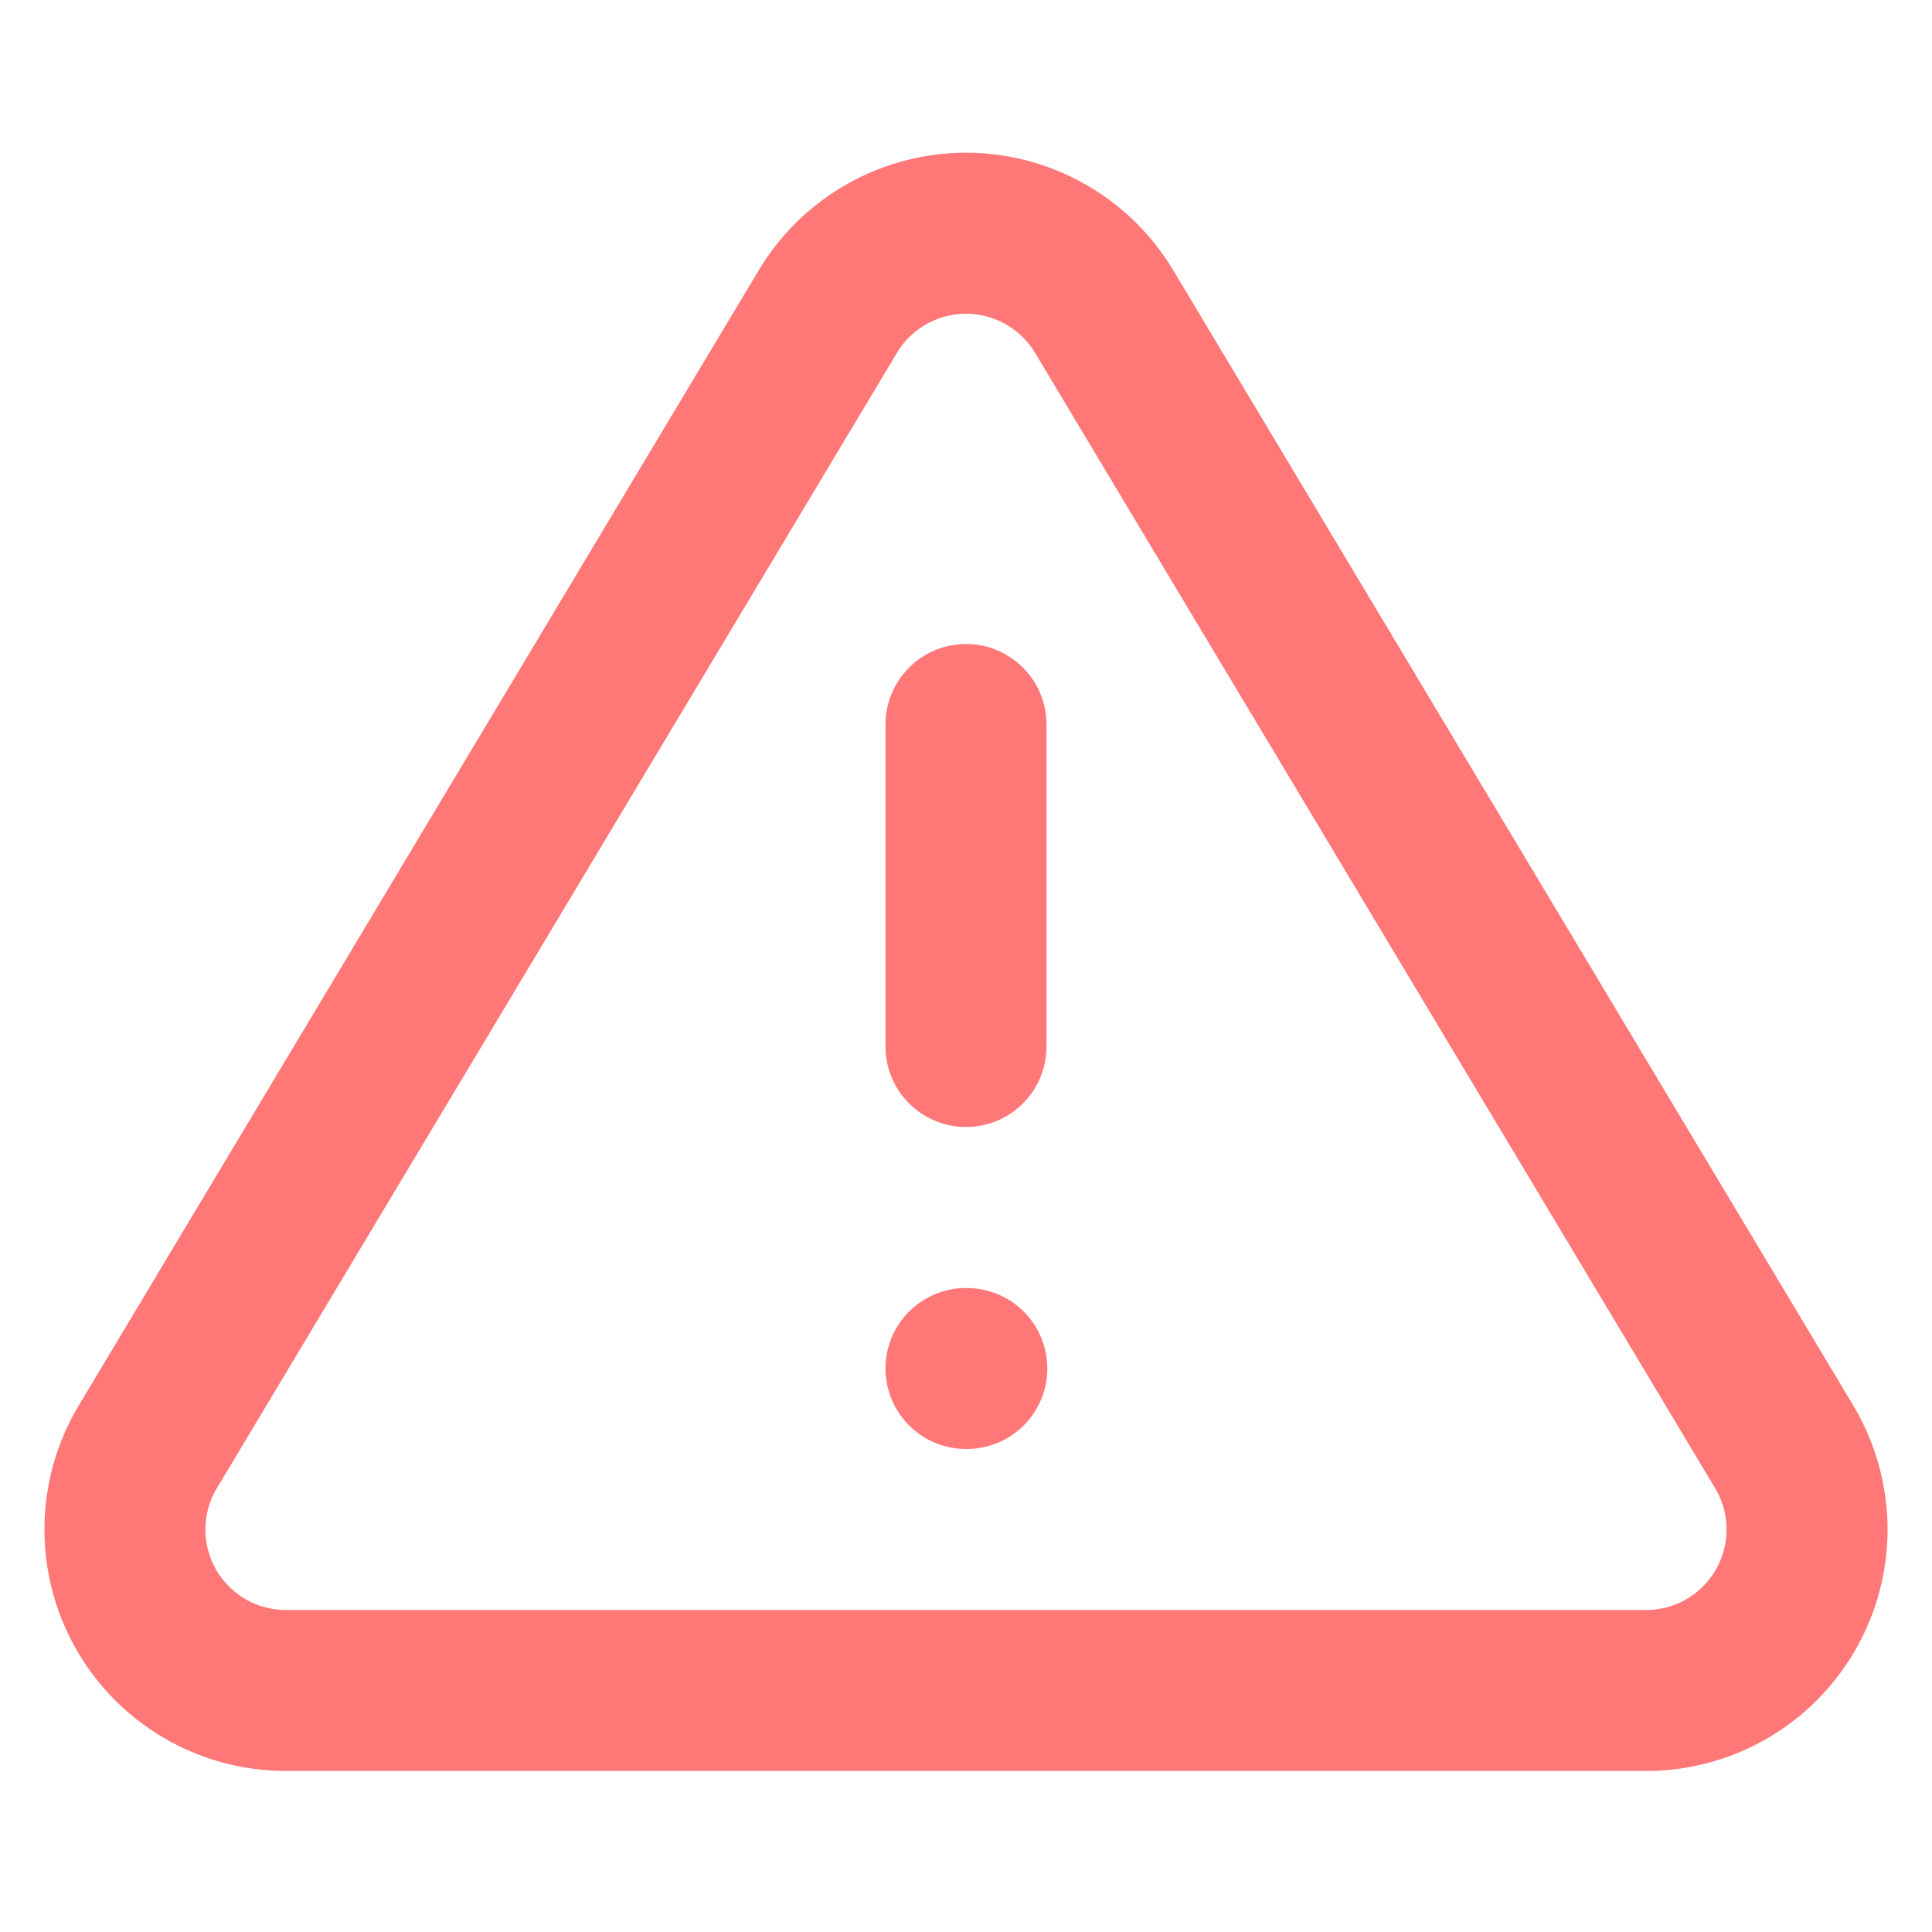
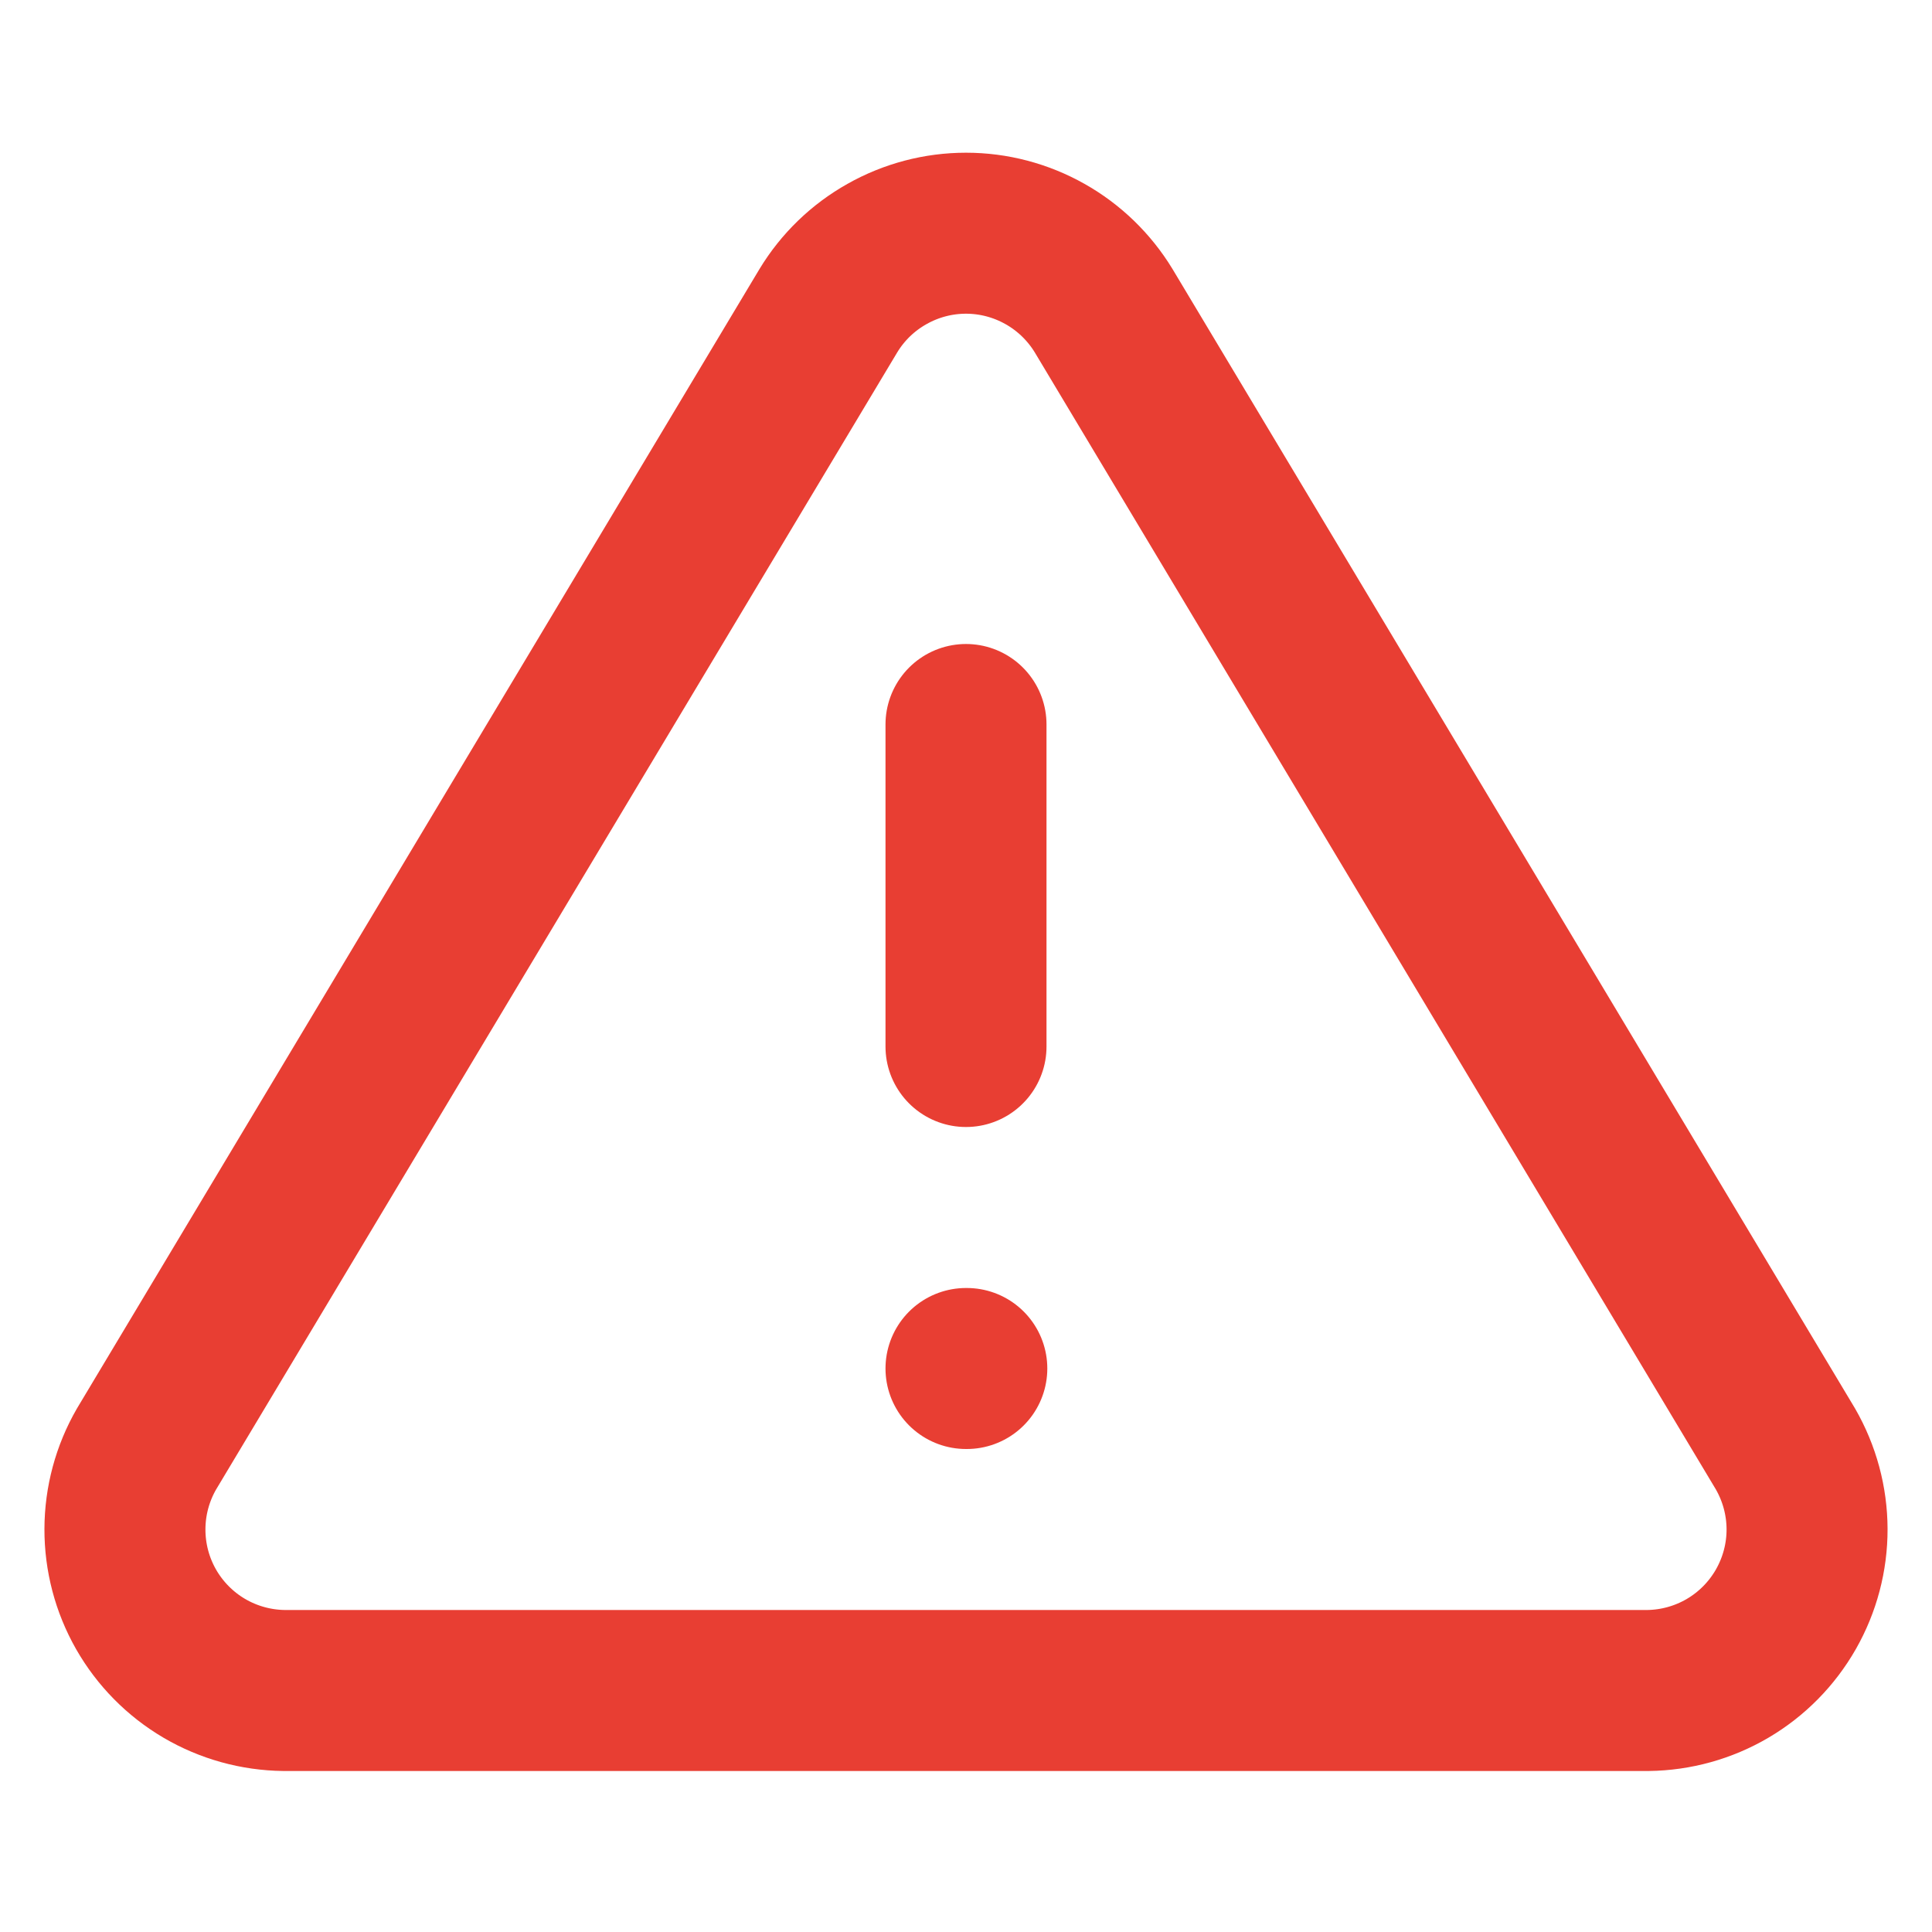
<svg xmlns="http://www.w3.org/2000/svg" width="24" height="24" viewBox="0 0 24 24" fill="none">
-   <path d="M10.29 3.86L1.82 18C1.645 18.303 1.553 18.645 1.552 18.995C1.551 19.344 1.641 19.687 1.814 19.991C1.987 20.294 2.236 20.547 2.537 20.724C2.838 20.901 3.181 20.996 3.53 21H20.47C20.819 20.996 21.161 20.901 21.462 20.724C21.763 20.547 22.012 20.294 22.185 19.991C22.358 19.687 22.449 19.344 22.448 18.995C22.447 18.645 22.354 18.303 22.18 18L13.71 3.86C13.531 3.566 13.28 3.323 12.981 3.155C12.681 2.986 12.344 2.897 12 2.897C11.656 2.897 11.318 2.986 11.019 3.155C10.719 3.323 10.468 3.566 10.29 3.86V3.86Z" stroke="#FF7777" stroke-width="2" stroke-linecap="round" stroke-linejoin="round" />
-   <path d="M12 9V13" stroke="#FF7777" stroke-width="2" stroke-linecap="round" stroke-linejoin="round" />
-   <path d="M12 17H12.01" stroke="#FF7777" stroke-width="2" stroke-linecap="round" stroke-linejoin="round" />
+   <path d="M10.29 3.86L1.82 18C1.645 18.303 1.553 18.645 1.552 18.995C1.551 19.344 1.641 19.687 1.814 19.991C1.987 20.294 2.236 20.547 2.537 20.724C2.838 20.901 3.181 20.996 3.53 21H20.47C20.819 20.996 21.161 20.901 21.462 20.724C21.763 20.547 22.012 20.294 22.185 19.991C22.358 19.687 22.449 19.344 22.448 18.995C22.447 18.645 22.354 18.303 22.18 18L13.71 3.86C13.531 3.566 13.28 3.323 12.981 3.155C12.681 2.986 12.344 2.897 12 2.897C11.656 2.897 11.318 2.986 11.019 3.155C10.719 3.323 10.468 3.566 10.29 3.86V3.86Z" stroke="#E83E33" stroke-width="2" stroke-linecap="round" stroke-linejoin="round" />
+   <path d="M12 9V13" stroke="#E83E33" stroke-width="2" stroke-linecap="round" stroke-linejoin="round" />
+   <path d="M12 17H12.01" stroke="#E83E33" stroke-width="2" stroke-linecap="round" stroke-linejoin="round" />
</svg>
